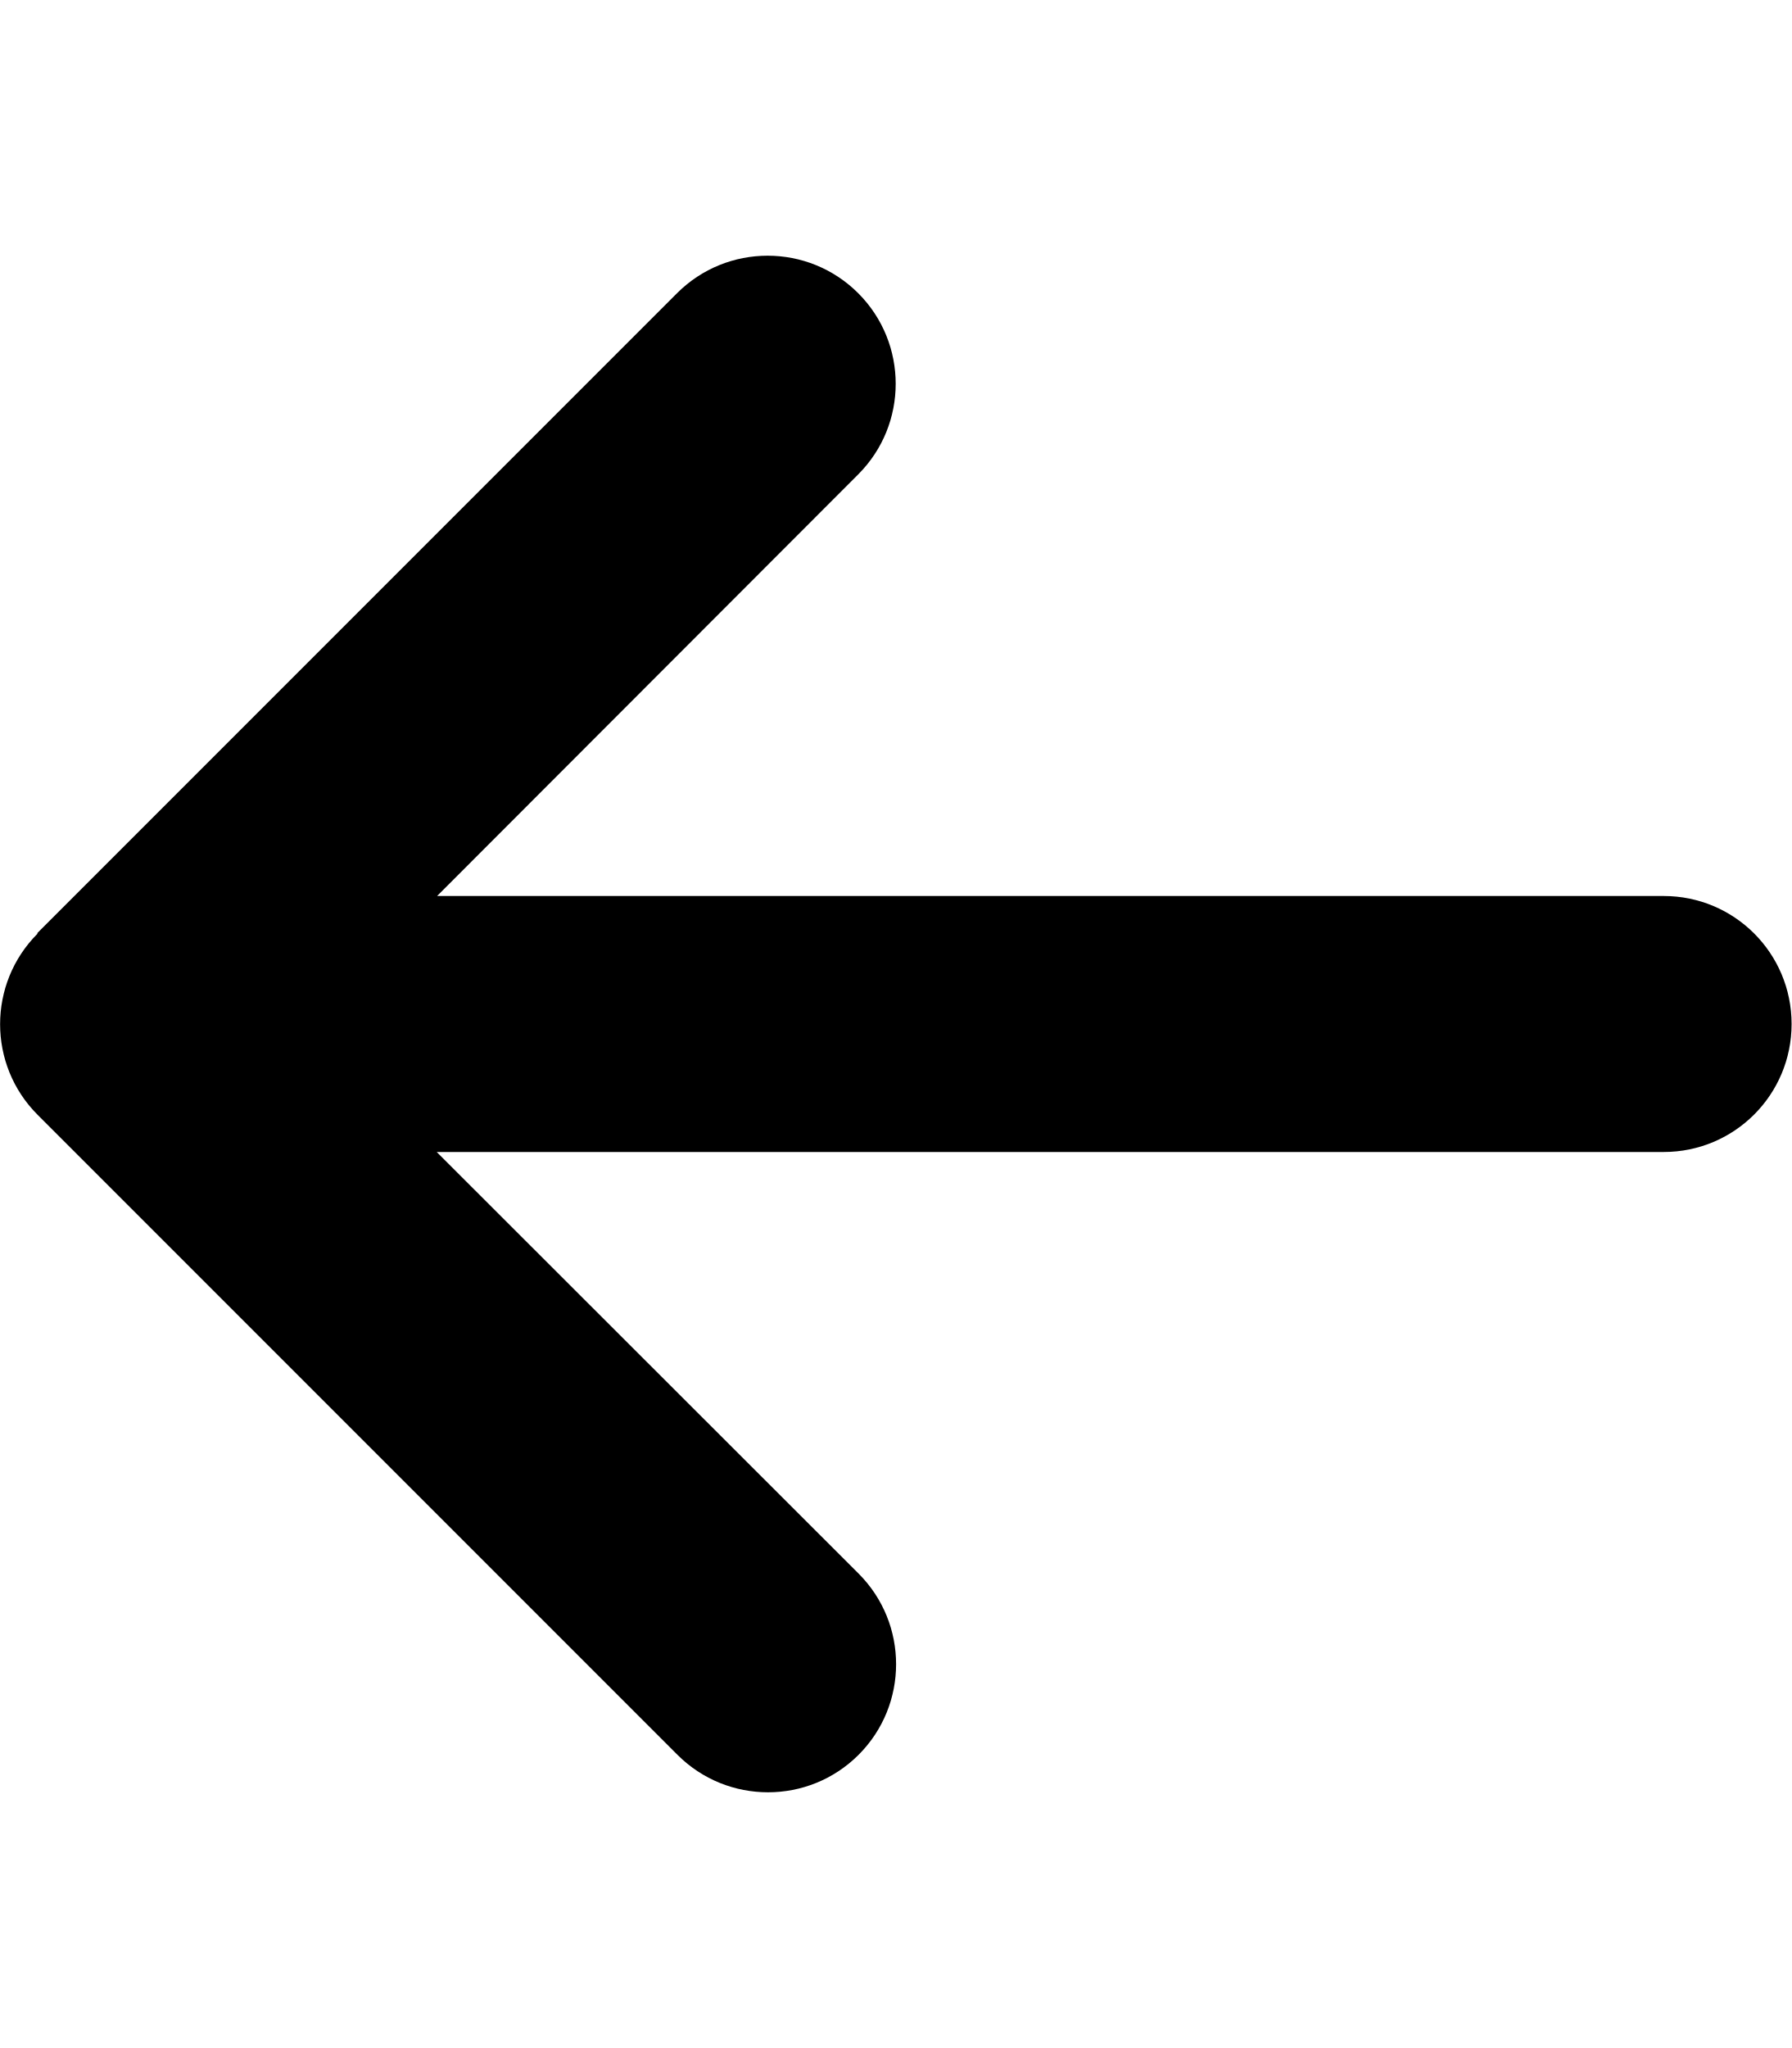
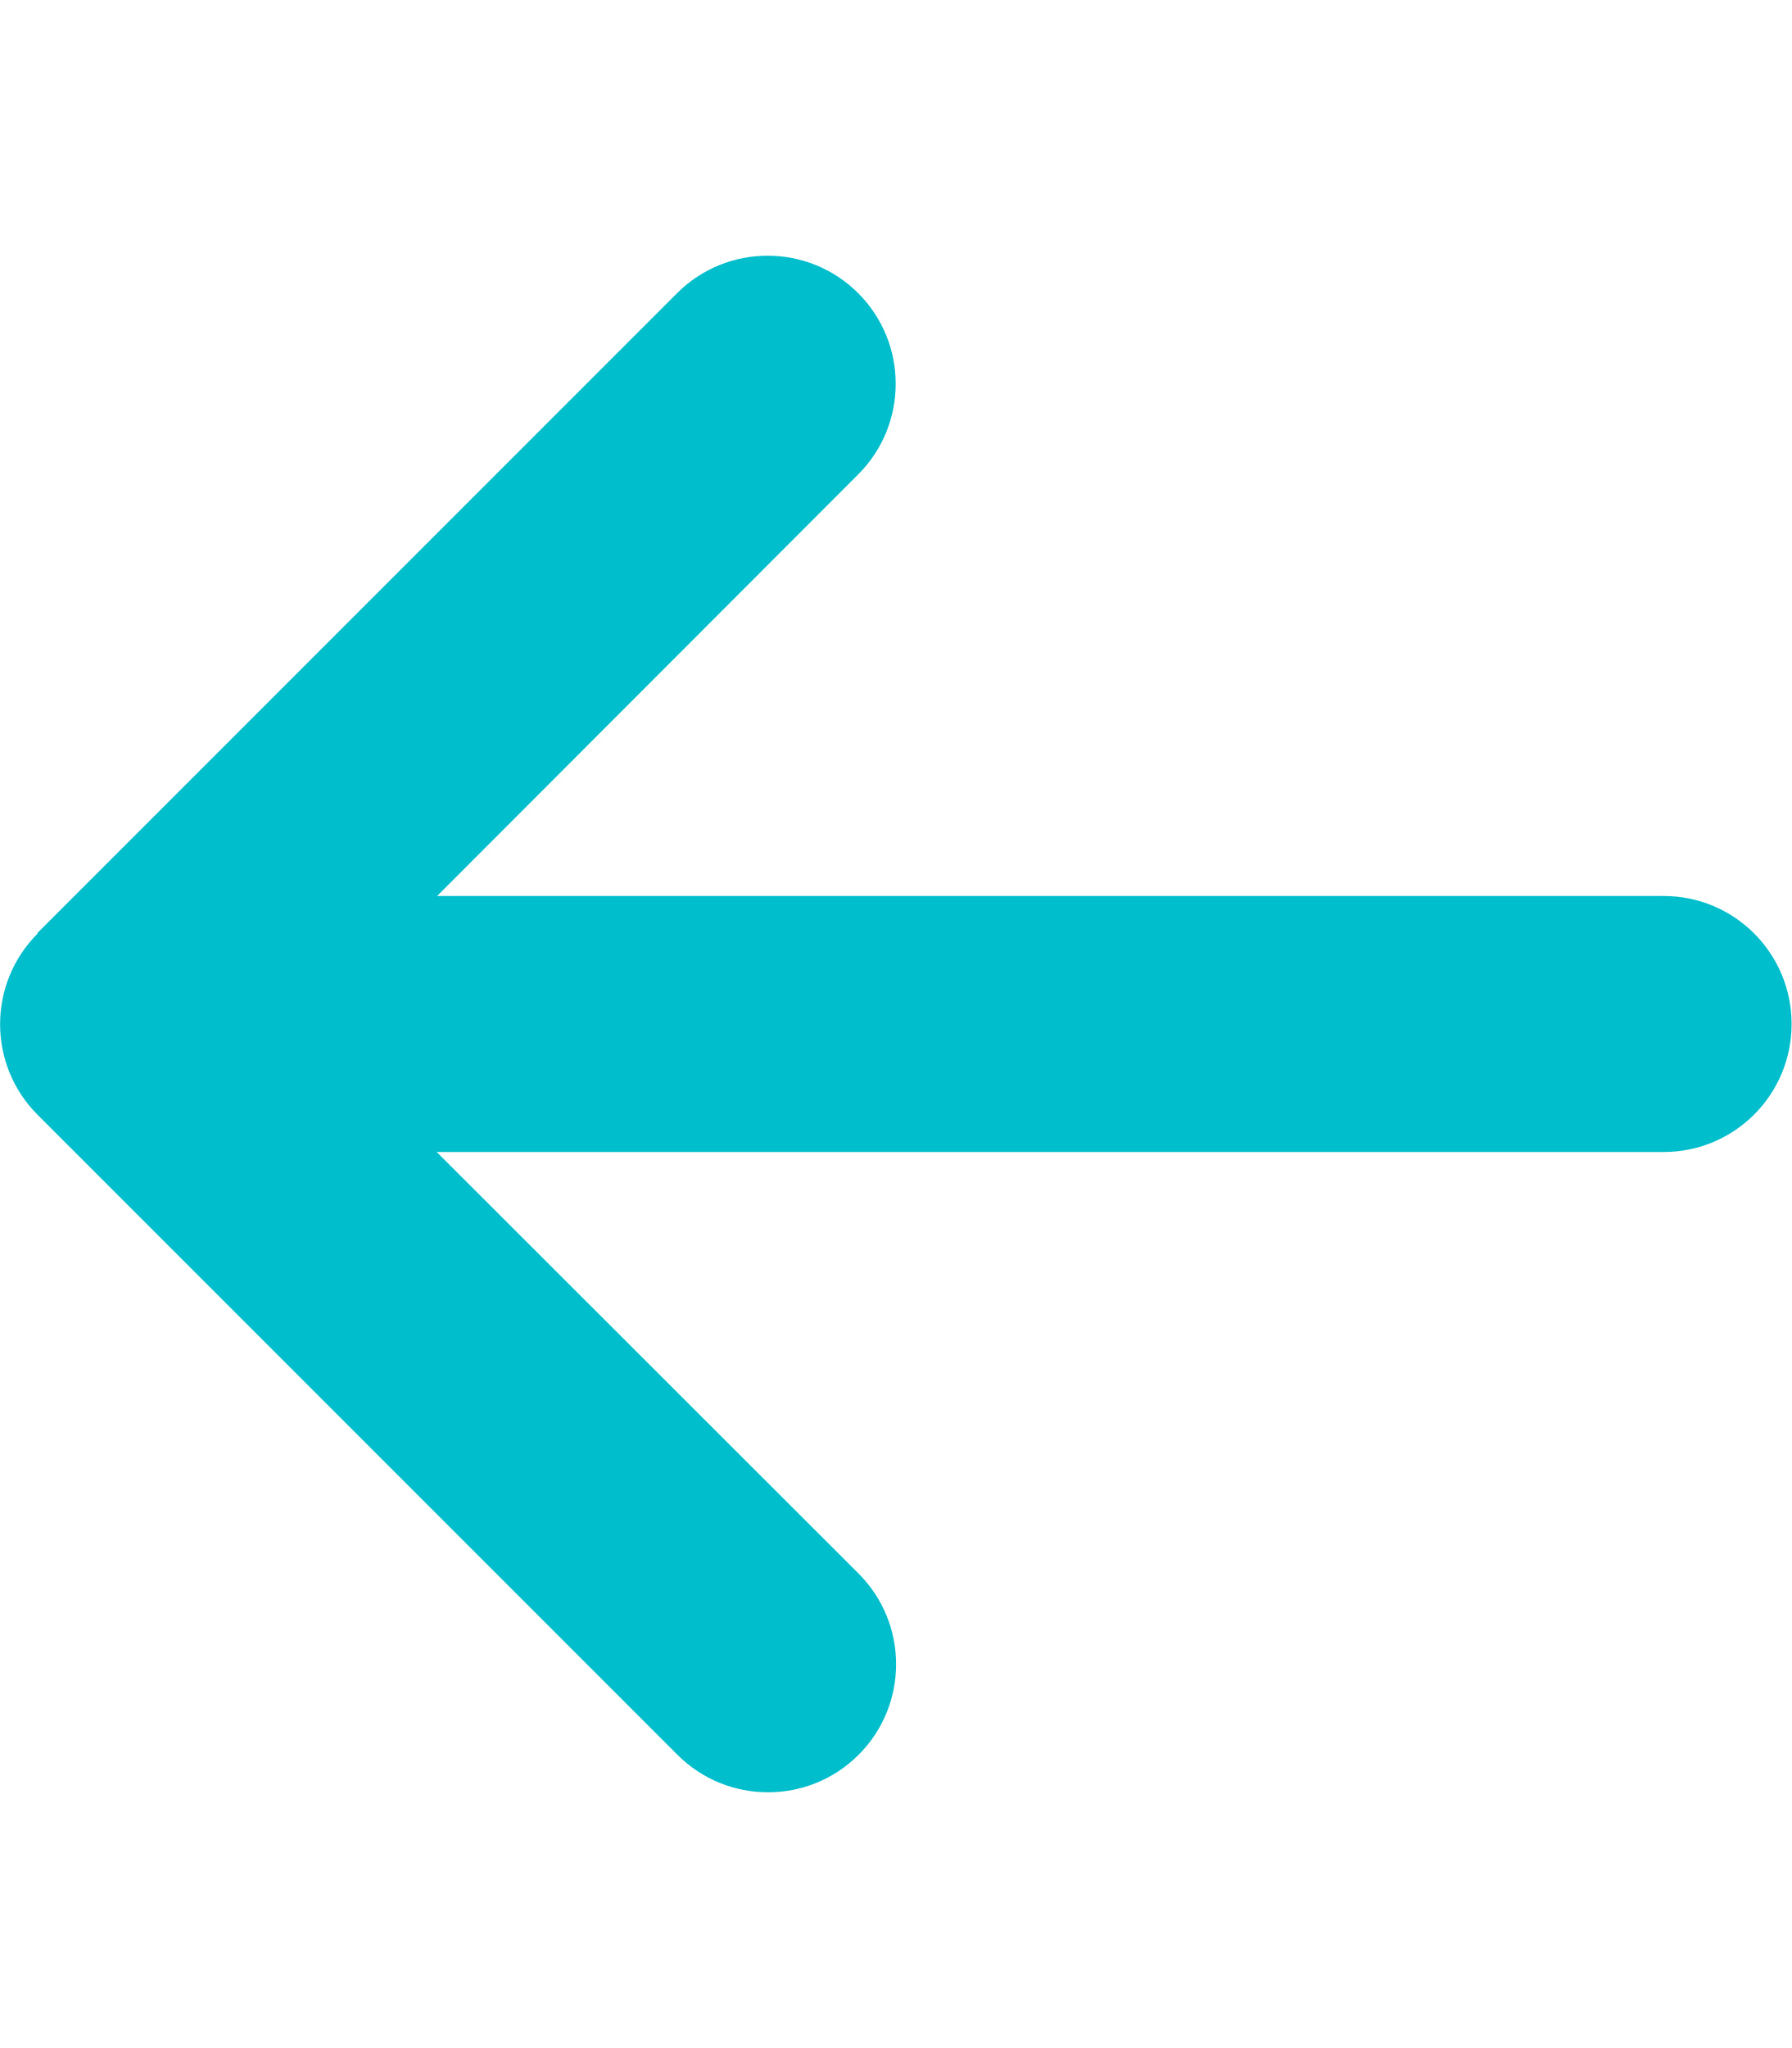
<svg xmlns="http://www.w3.org/2000/svg" viewBox="0 0 448 512">
-   <path d="M9.4 233.4c-12.5 12.5-12.5 32.8 0 45.3l160 160c12.5 12.5 32.8 12.5 45.3 0s12.5-32.8 0-45.3L109.2 288 416 288c17.7 0 32-14.3 32-32s-14.3-32-32-32l-306.7 0L214.6 118.6c12.5-12.5 12.5-32.8 0-45.3s-32.8-12.5-45.3 0l-160 160z" />
+   <path fill="#00becc" d="M9.4 233.4c-12.5 12.5-12.5 32.8 0 45.3l160 160c12.5 12.5 32.8 12.5 45.3 0s12.5-32.8 0-45.3L109.2 288 416 288c17.7 0 32-14.3 32-32s-14.3-32-32-32l-306.7 0L214.6 118.6c12.5-12.5 12.5-32.8 0-45.3s-32.8-12.5-45.3 0l-160 160z" />
</svg>
